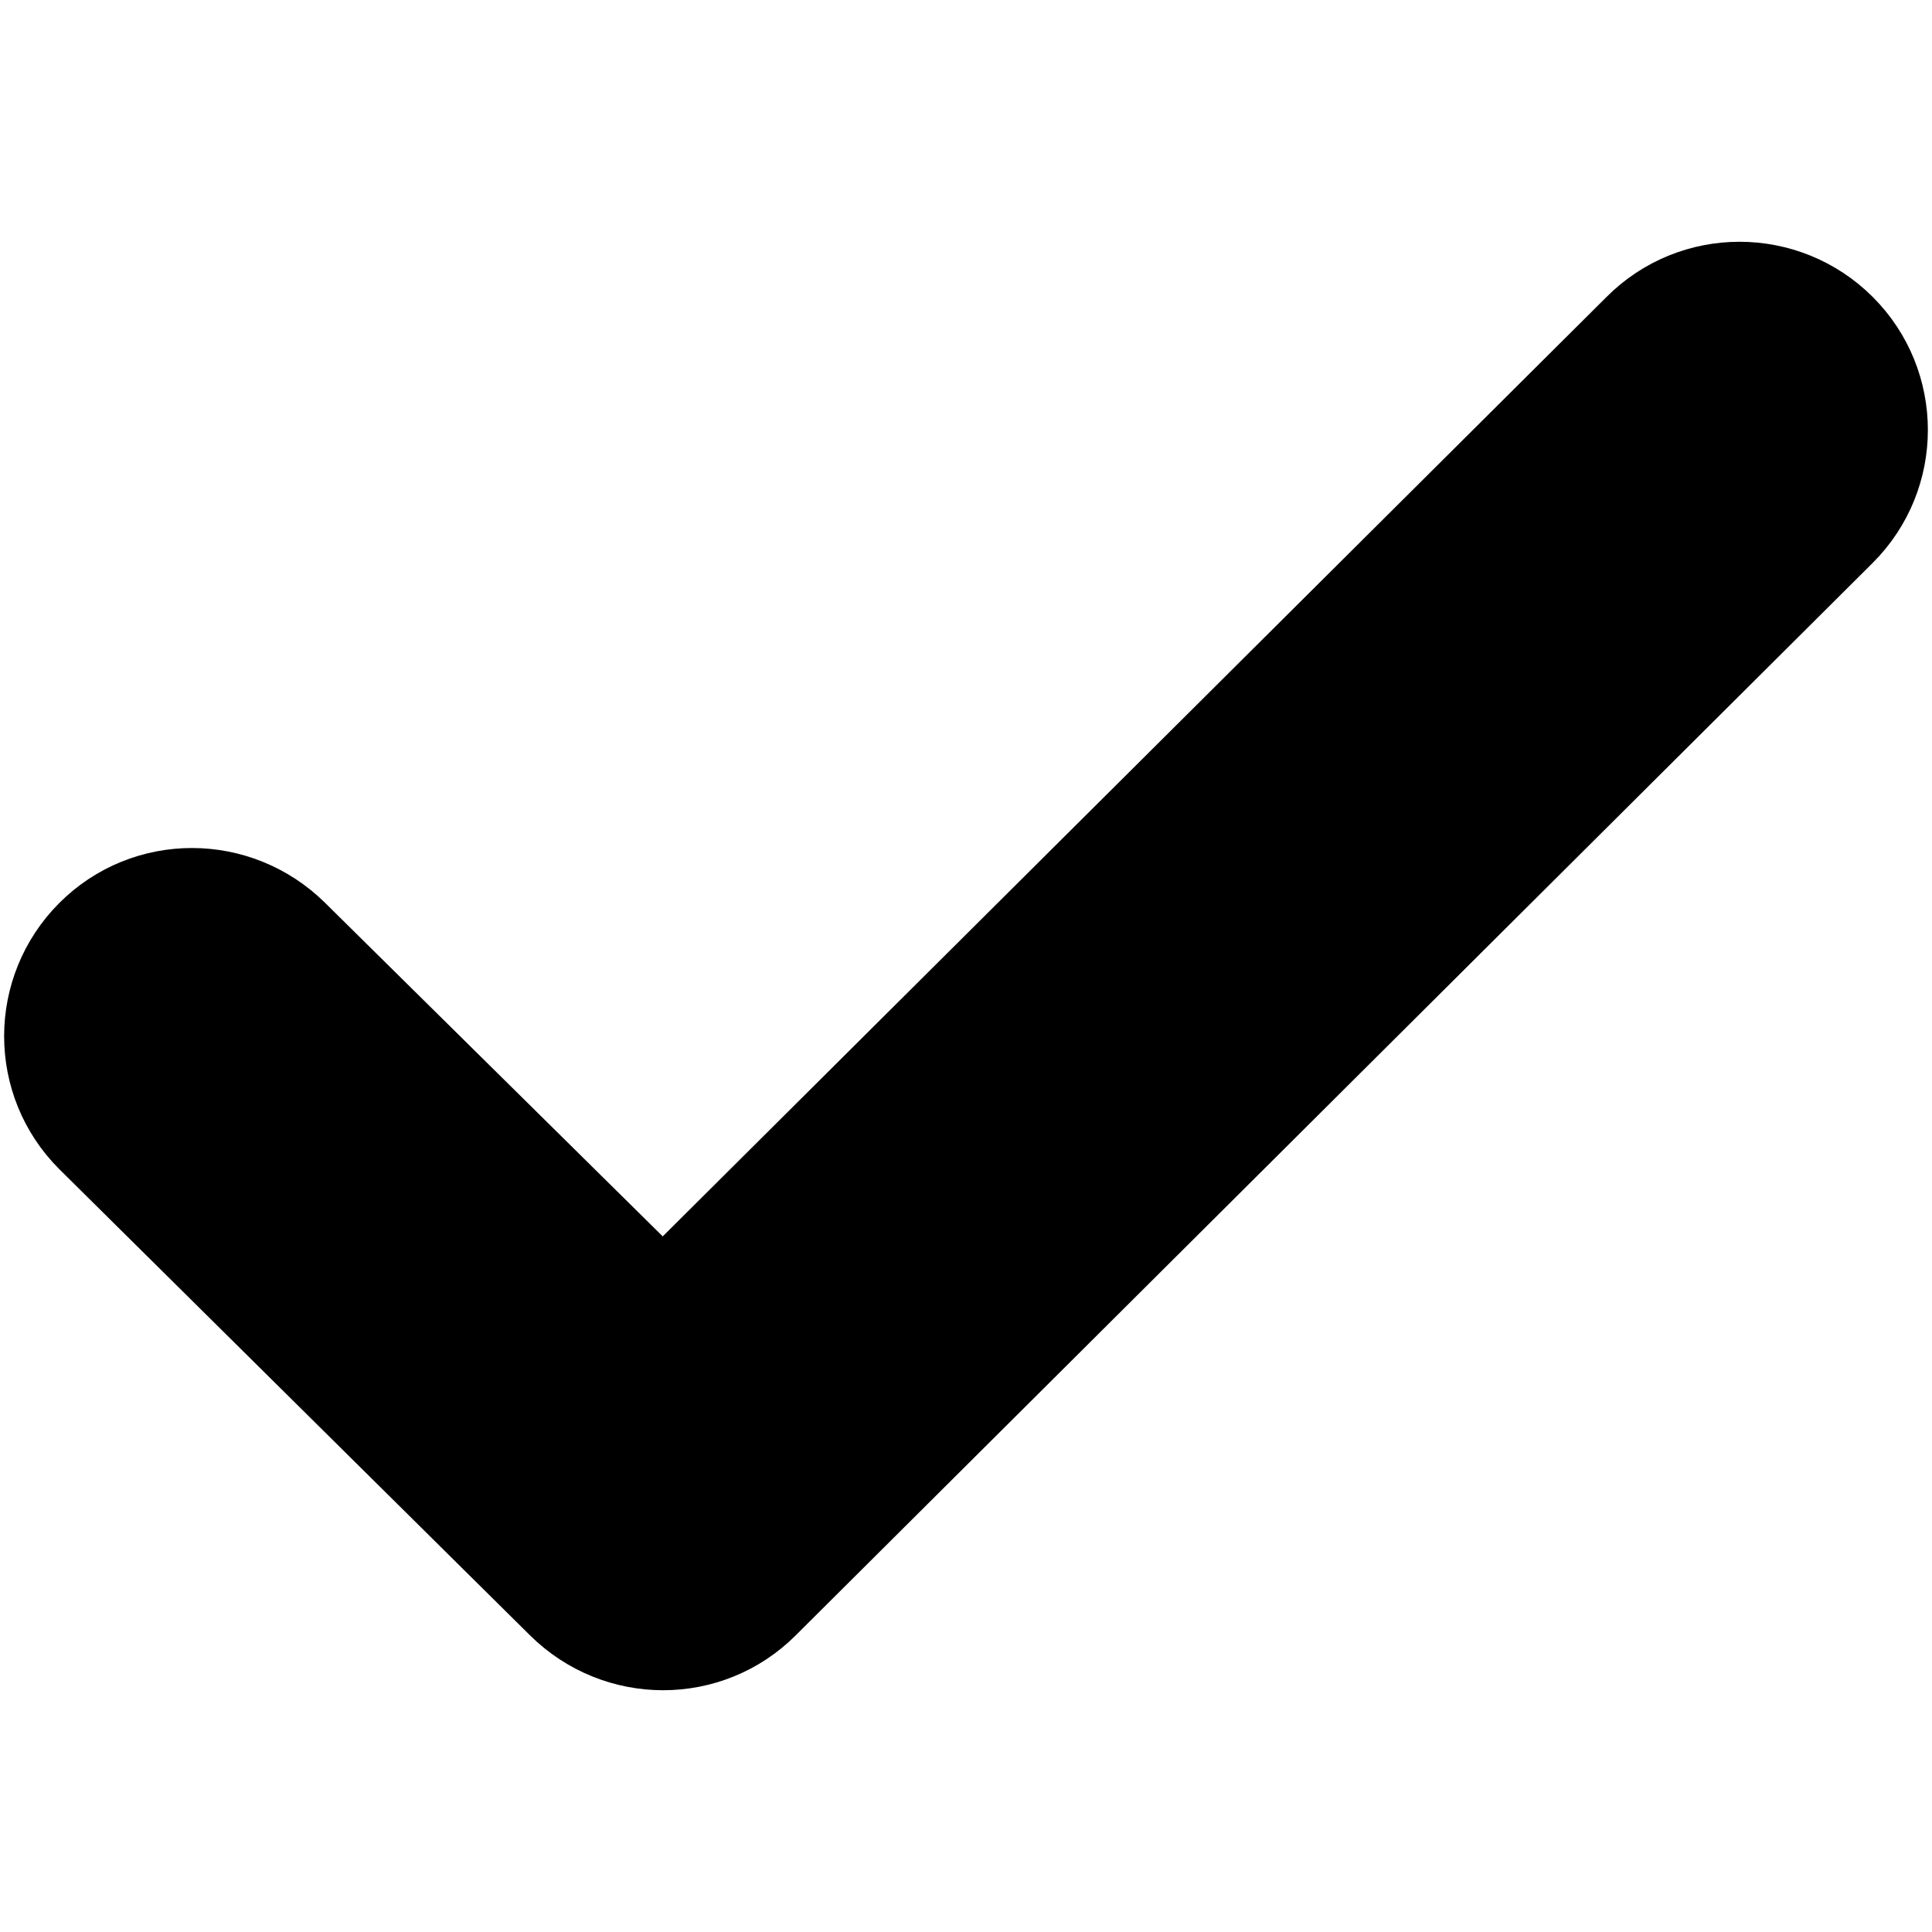
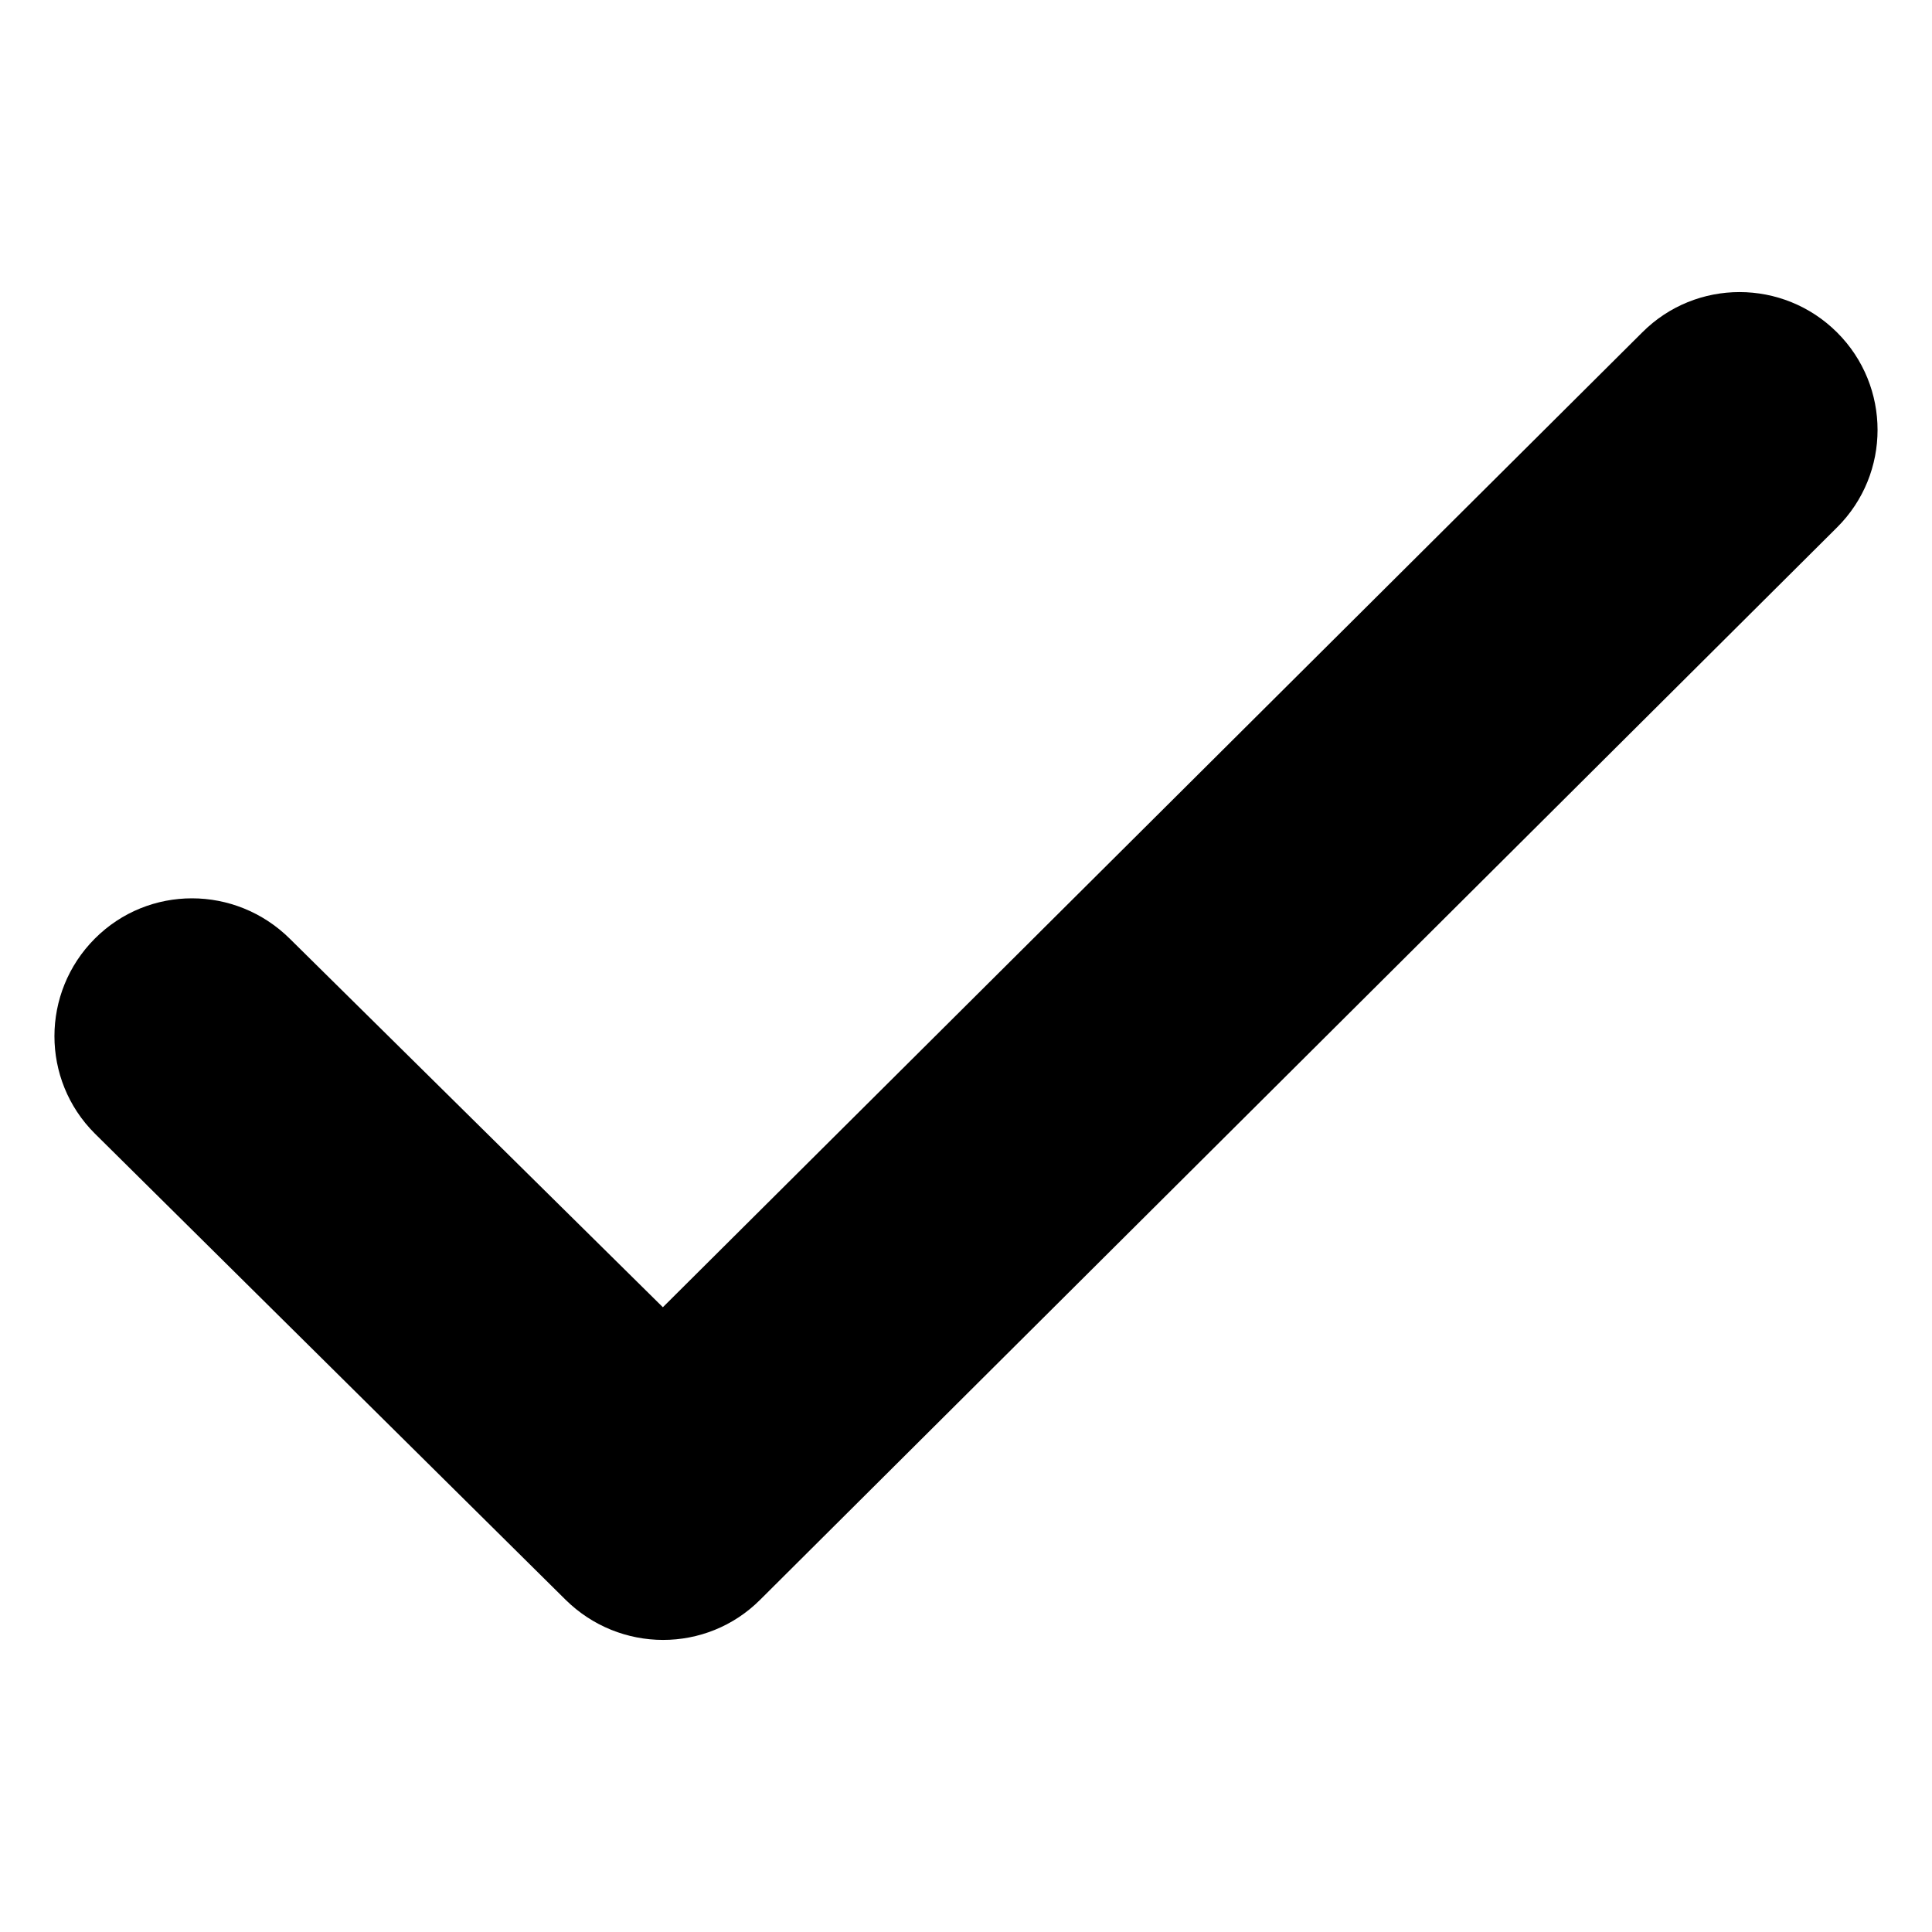
<svg xmlns="http://www.w3.org/2000/svg" width="768" height="768">
-   <path stroke="black" stroke-width="40" d="M37.691 450.599 224.76 635.864c21.528 21.32 56.11 21.425 77.478 0l428.035-426.23c21.47-21.38 21.425-56.11 0-77.478s-56.11-21.425-77.478 0L263.5 519.647 115.168 373.12c-21.555-21.293-56.108-21.425-77.478 0s-21.425 56.108 0 77.478z" />
+   <path d="M37.691 450.599 224.76 635.864c21.528 21.32 56.11 21.425 77.478 0l428.035-426.23c21.47-21.38 21.425-56.11 0-77.478s-56.11-21.425-77.478 0L263.5 519.647 115.168 373.12c-21.555-21.293-56.108-21.425-77.478 0s-21.425 56.108 0 77.478z" />
</svg>
